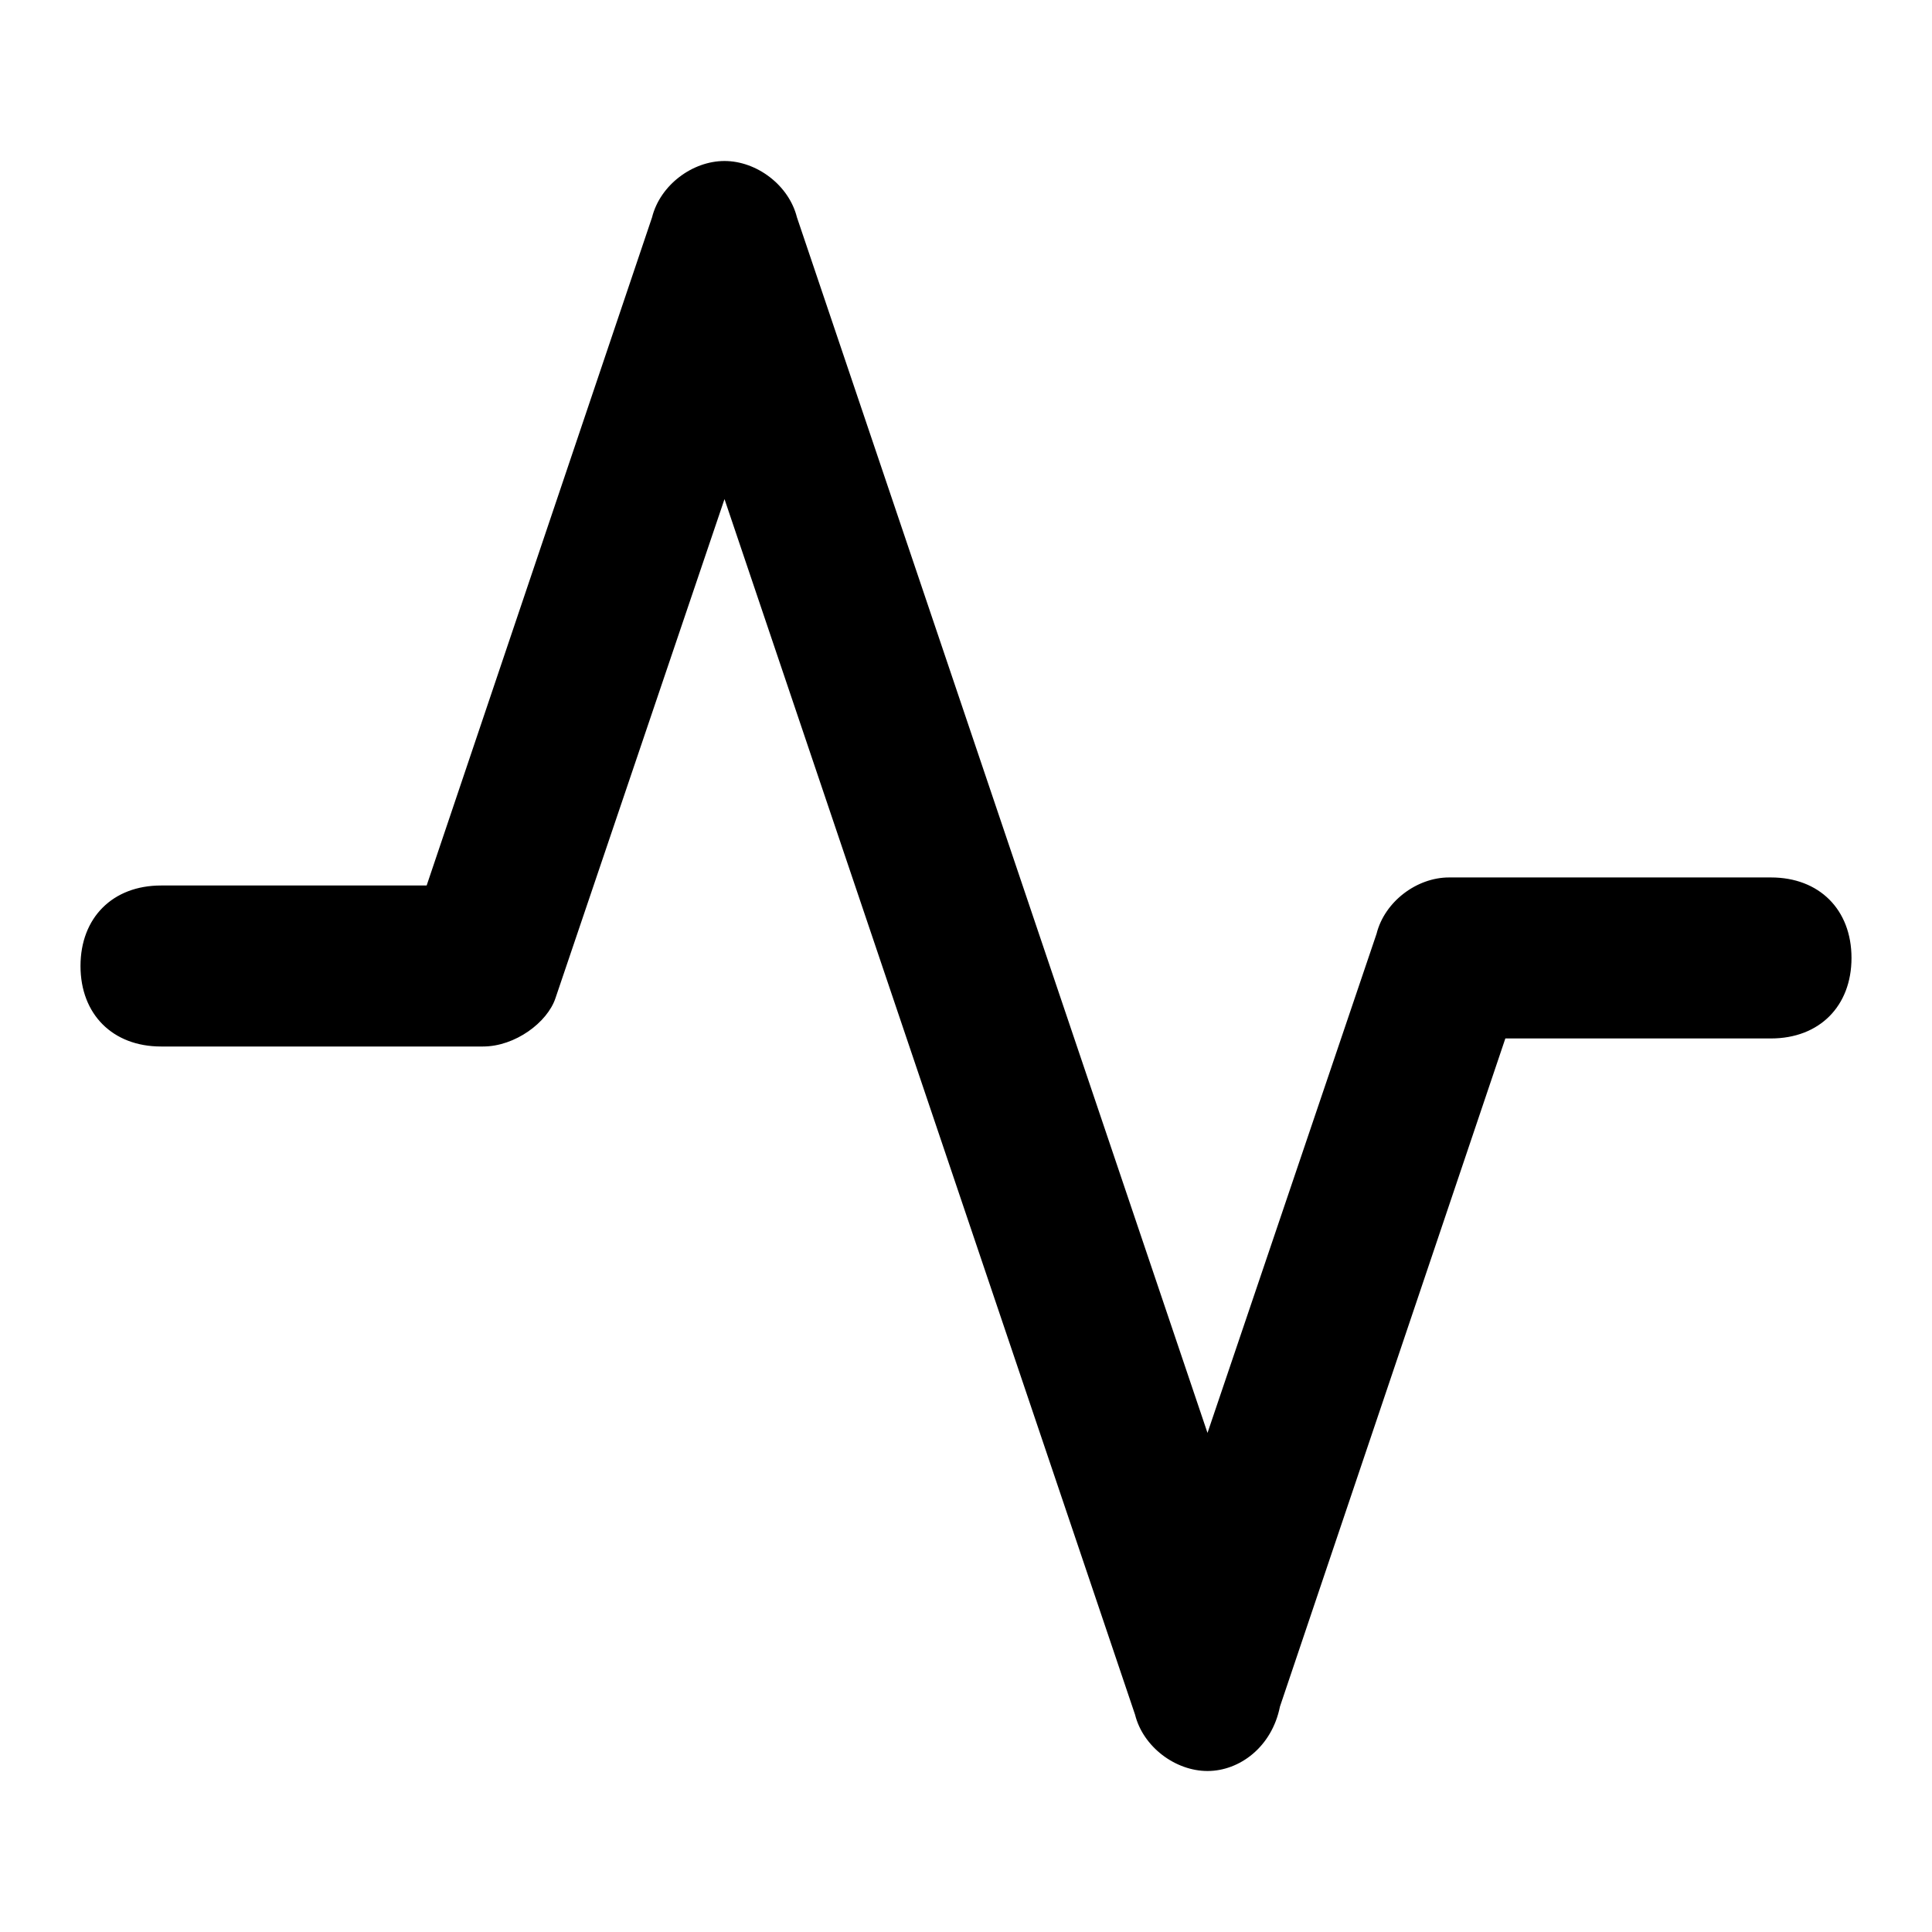
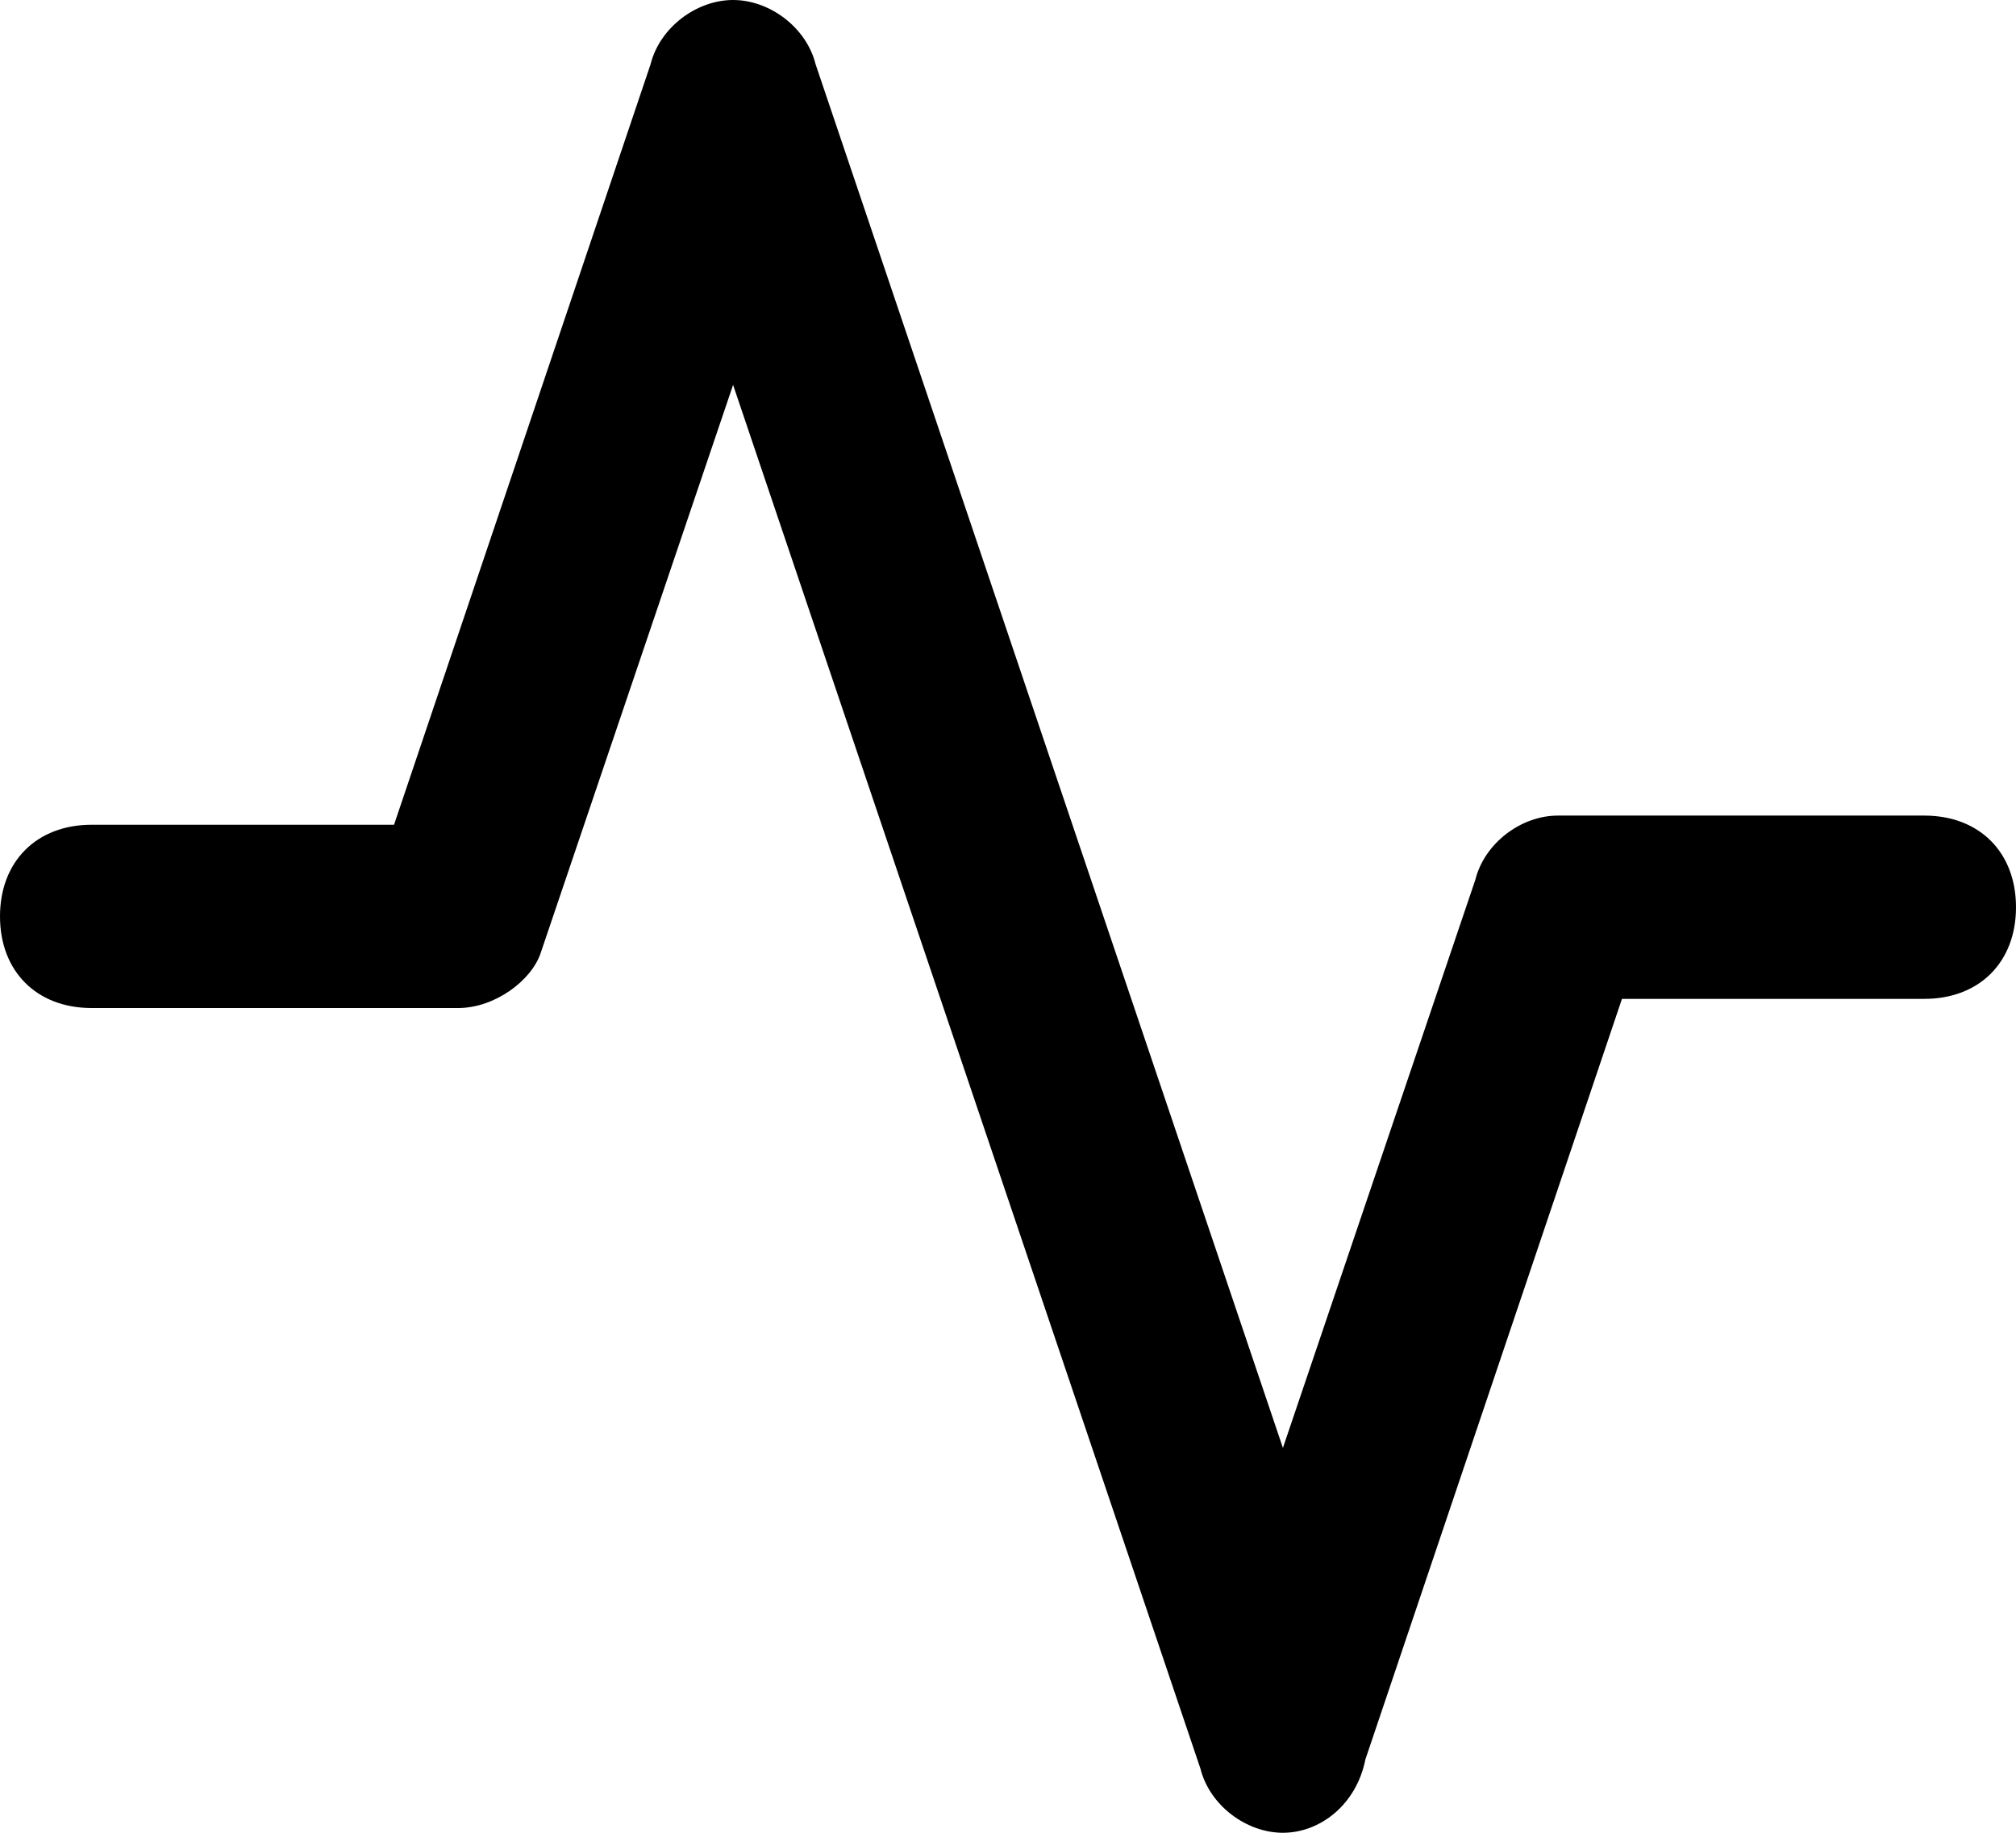
- <svg xmlns="http://www.w3.org/2000/svg" version="1.1" id="Layer_1" x="0px" y="0px" viewBox="0 0 24 24" style="enable-background:new 0 0 24 24;" xml:space="preserve">
+ <svg xmlns="http://www.w3.org/2000/svg" version="1.1" id="Layer_1" x="0px" y="0px" viewBox="0 0 22 20" style="enable-background:new 0 0 22 20;" xml:space="preserve">
  <g>
-     <path d="M15,22c-0.4,0-0.8-0.3-0.9-0.7L9,6.2l-2.1,6.2C6.8,12.7,6.4,13,6,13H2c-0.6,0-1-0.4-1-1s0.4-1,1-1h3.3l2.8-8.3   C8.2,2.3,8.6,2,9,2s0.8,0.3,0.9,0.7L15,17.8l2.1-6.2c0.1-0.4,0.5-0.7,0.9-0.7h4c0.6,0,1,0.4,1,1s-0.4,1-1,1h-3.3l-2.8,8.3   C15.8,21.7,15.4,22,15,22z" />
+     <path d="M14,20c-0.4,0-0.8-0.3-0.9-0.7L8,4.2l-2.1,6.2C5.8,10.7,5.4,11,5,11H1c-0.6,0-1-0.4-1-1s0.4-1,1-1h3.3l2.8-8.3   C7.2,0.3,7.6,0,8,0s0.8,0.3,0.9,0.7L14,15.8l2.1-6.2c0.1-0.4,0.5-0.7,0.9-0.7h4c0.6,0,1,0.4,1,1s-0.4,1-1,1h-3.3l-2.8,8.3   C14.8,19.7,14.4,20,14,20z" />
  </g>
</svg>
